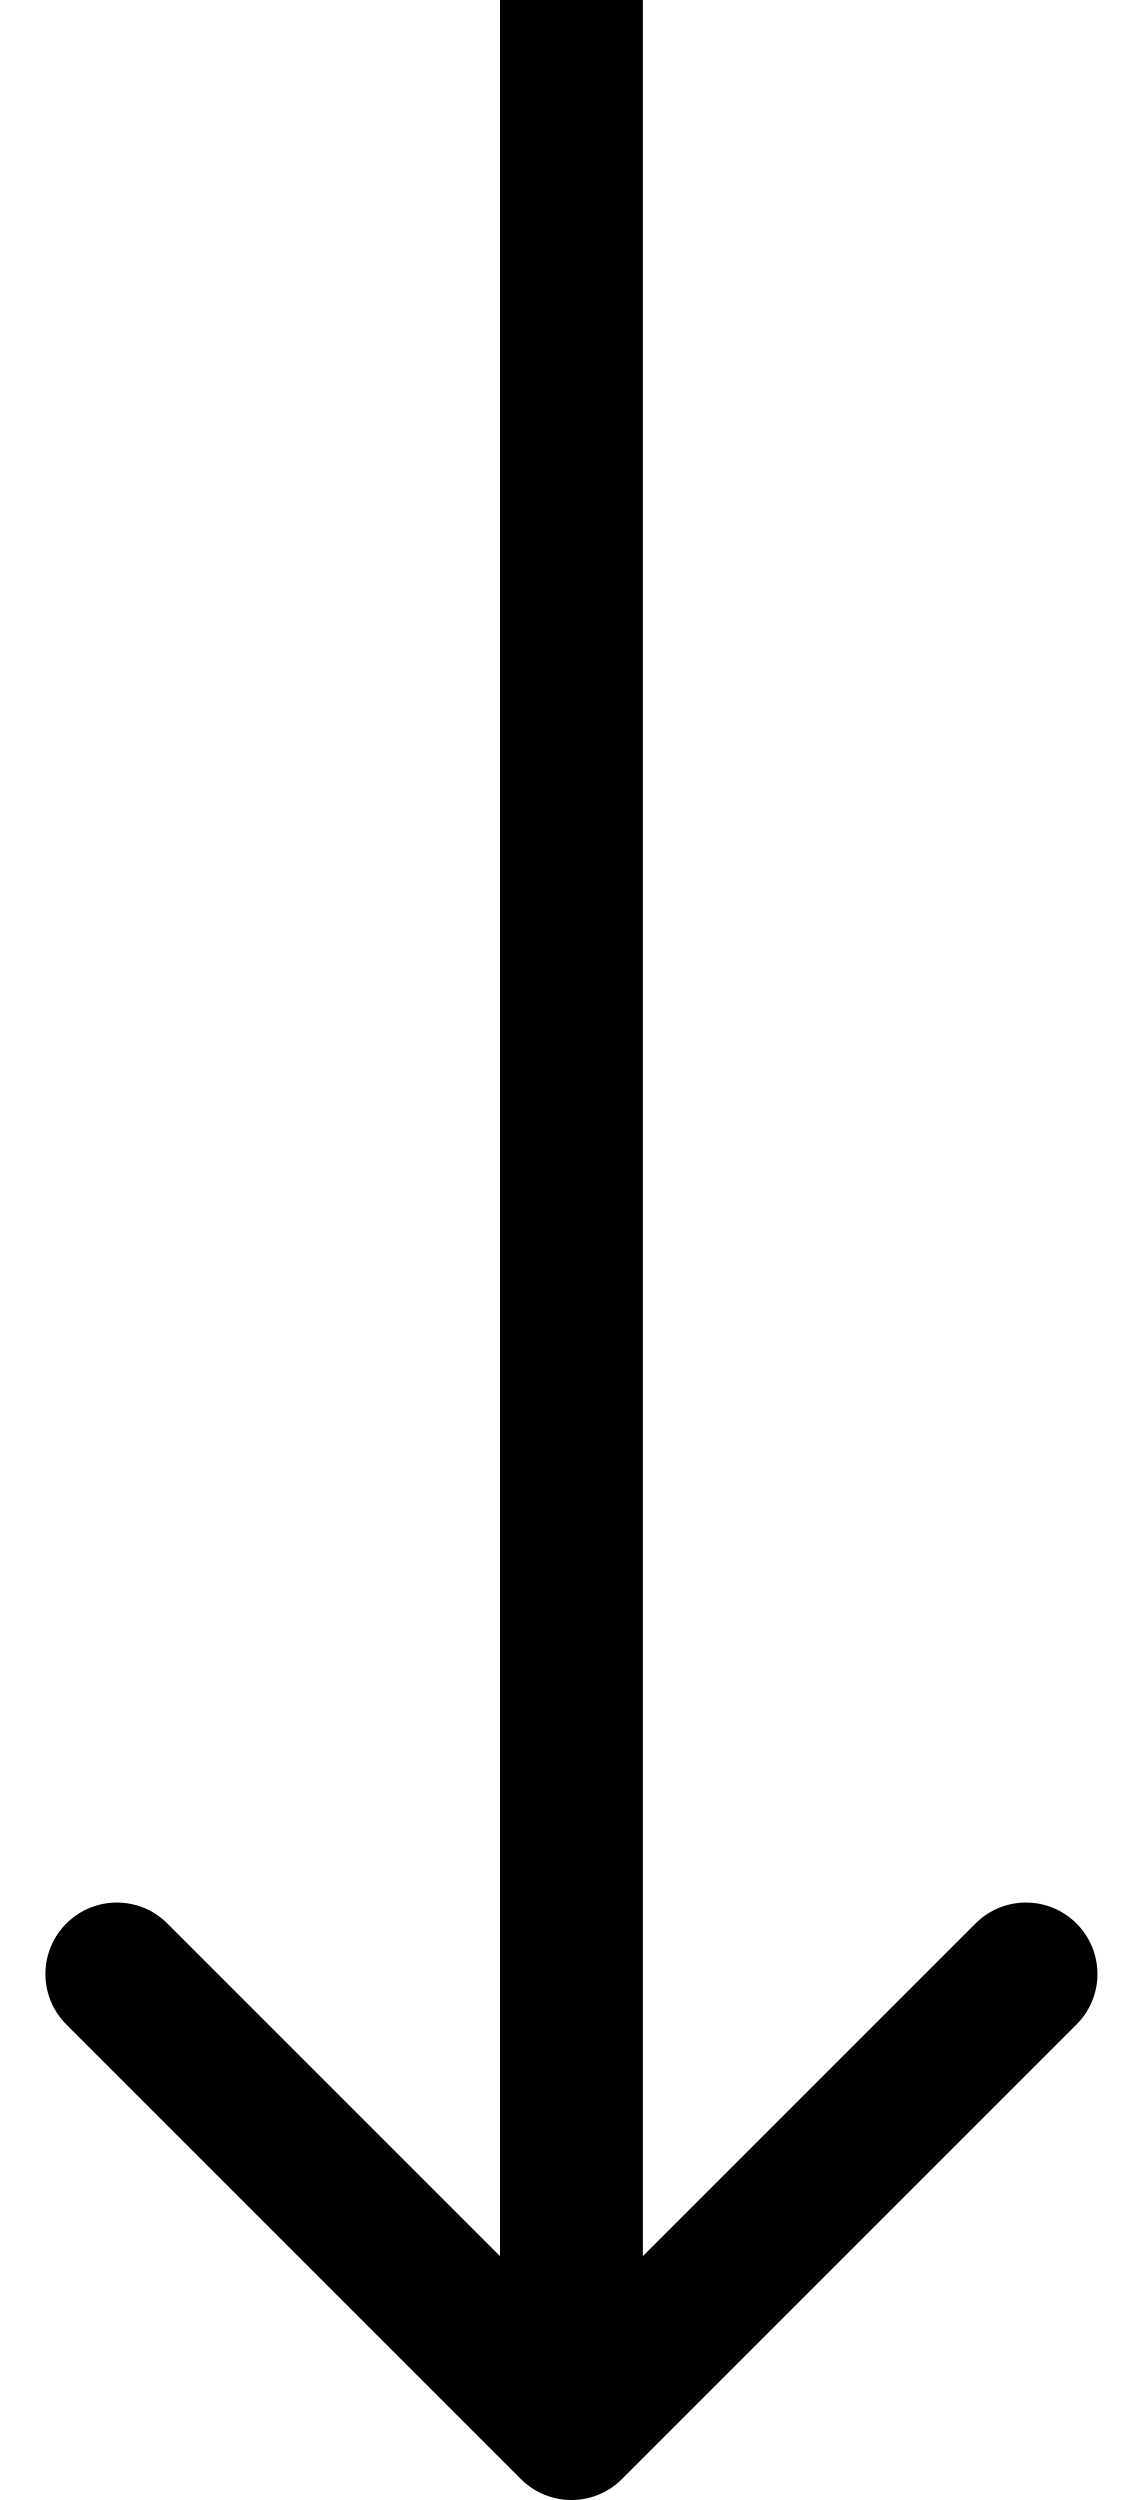
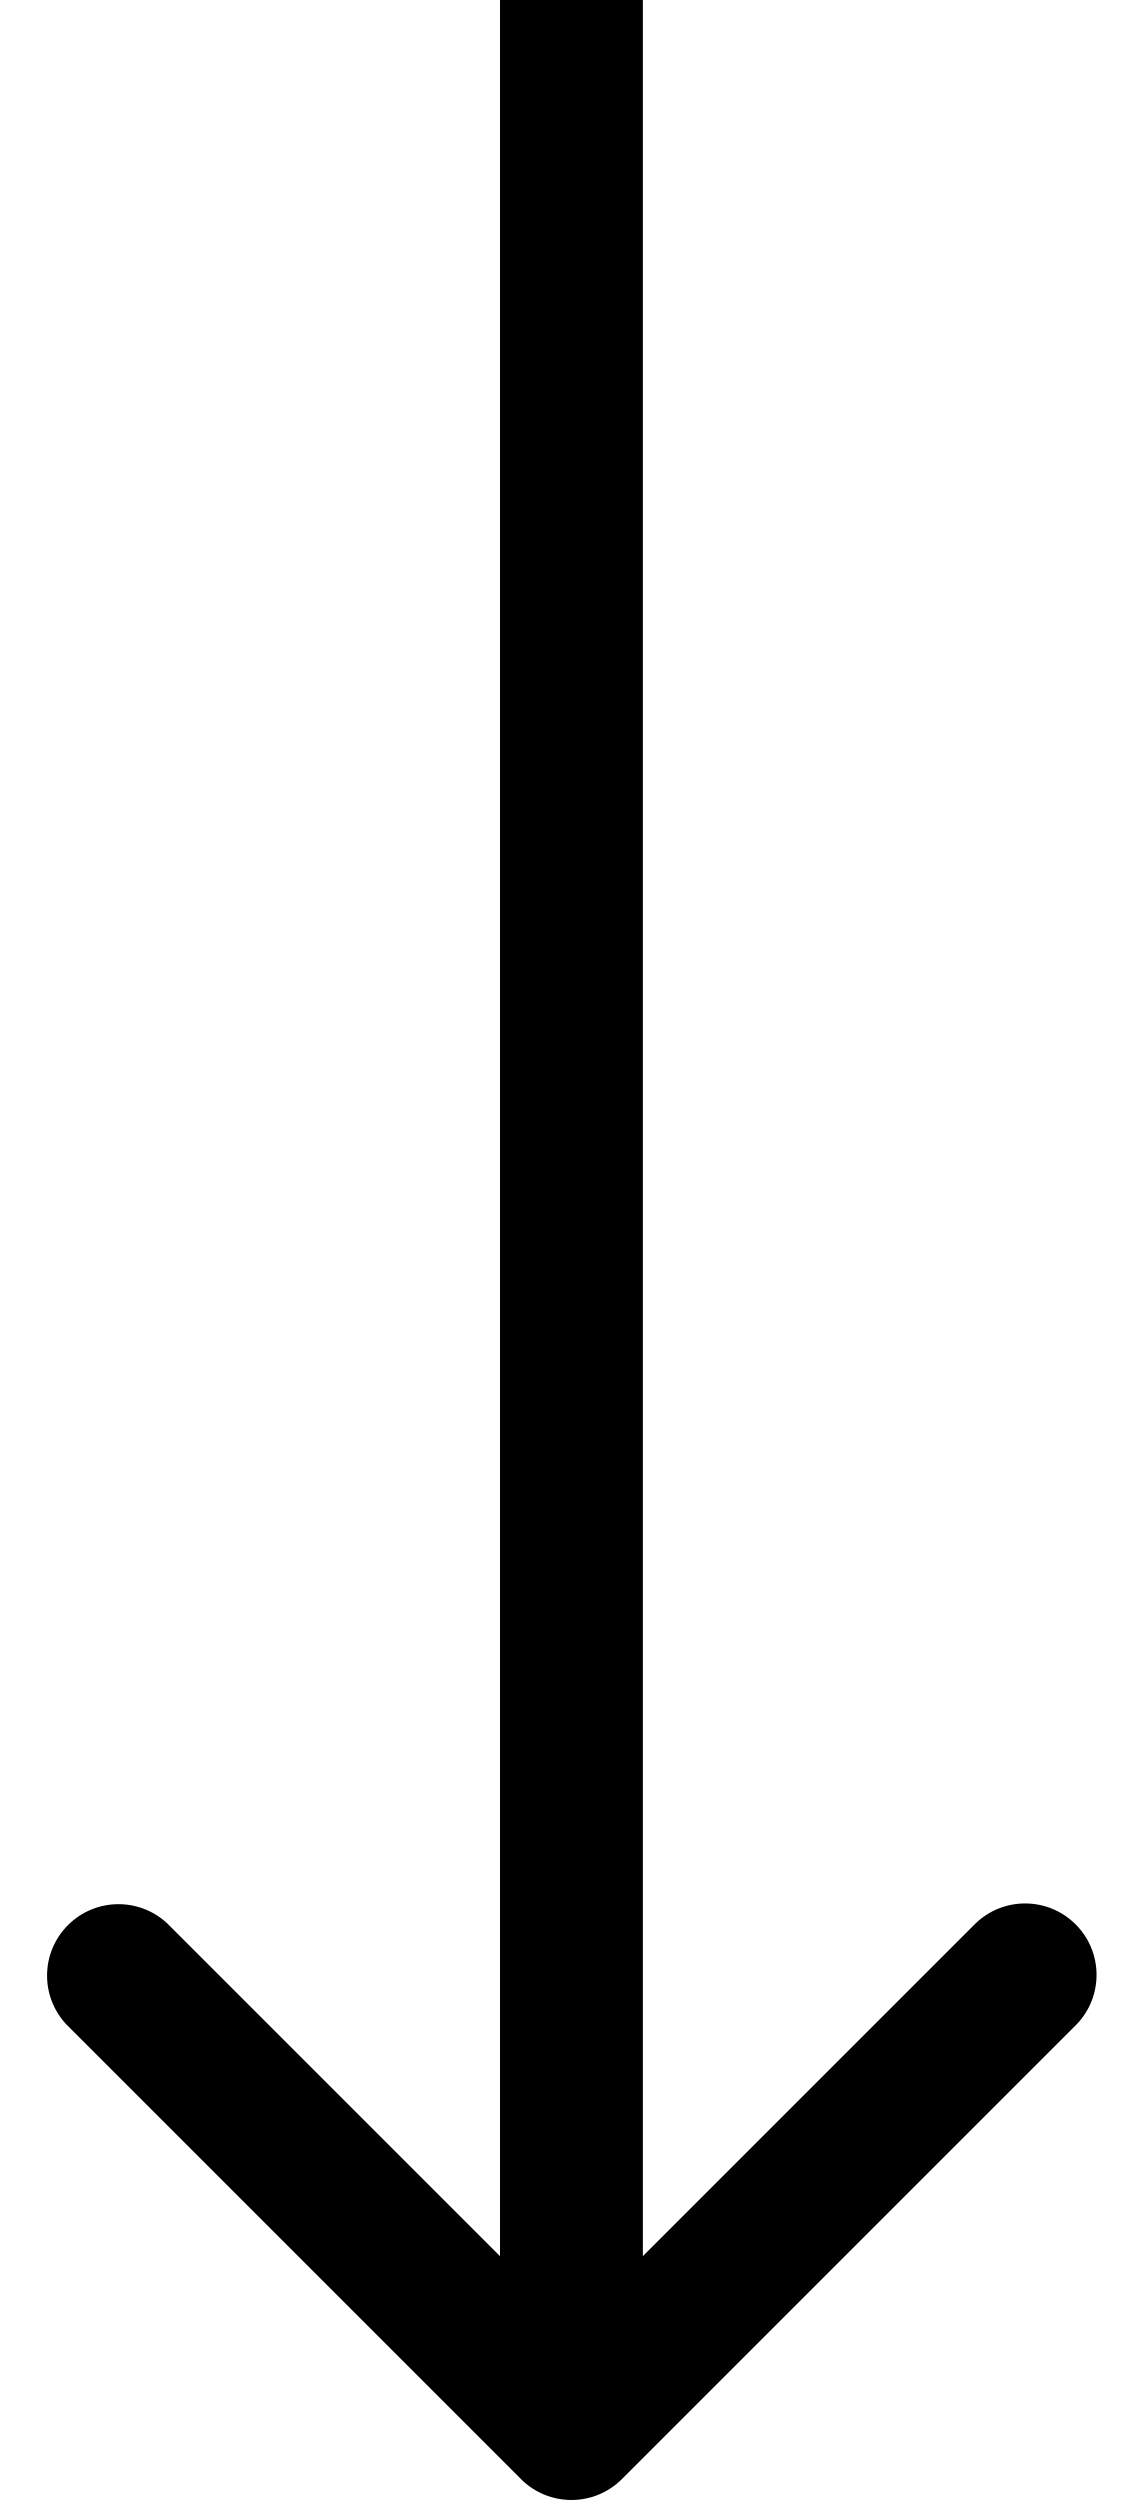
- <svg xmlns="http://www.w3.org/2000/svg" width="16" height="35" viewBox="0 0 16 35" fill="none">
-   <path d="M7.293 34.707C7.683 35.098 8.317 35.098 8.707 34.707L15.071 28.343C15.462 27.953 15.462 27.32 15.071 26.929C14.681 26.538 14.047 26.538 13.657 26.929L8 32.586L2.343 26.929C1.953 26.538 1.319 26.538 0.929 26.929C0.538 27.32 0.538 27.953 0.929 28.343L7.293 34.707ZM7 -4.37114e-08L7 34L9 34L9 4.37114e-08L7 -4.37114e-08Z" fill="black" />
+ <svg xmlns="http://www.w3.org/2000/svg" width="16" height="35" fill="none">
+   <path d="M7.293 34.707a1 1 0 001.414 0l6.364-6.364a1 1 0 00-1.414-1.414L8 32.586l-5.657-5.657A1 1 0 00.93 28.343l6.364 6.364zM7 0v34h2V0H7z" fill="#000" />
</svg>
